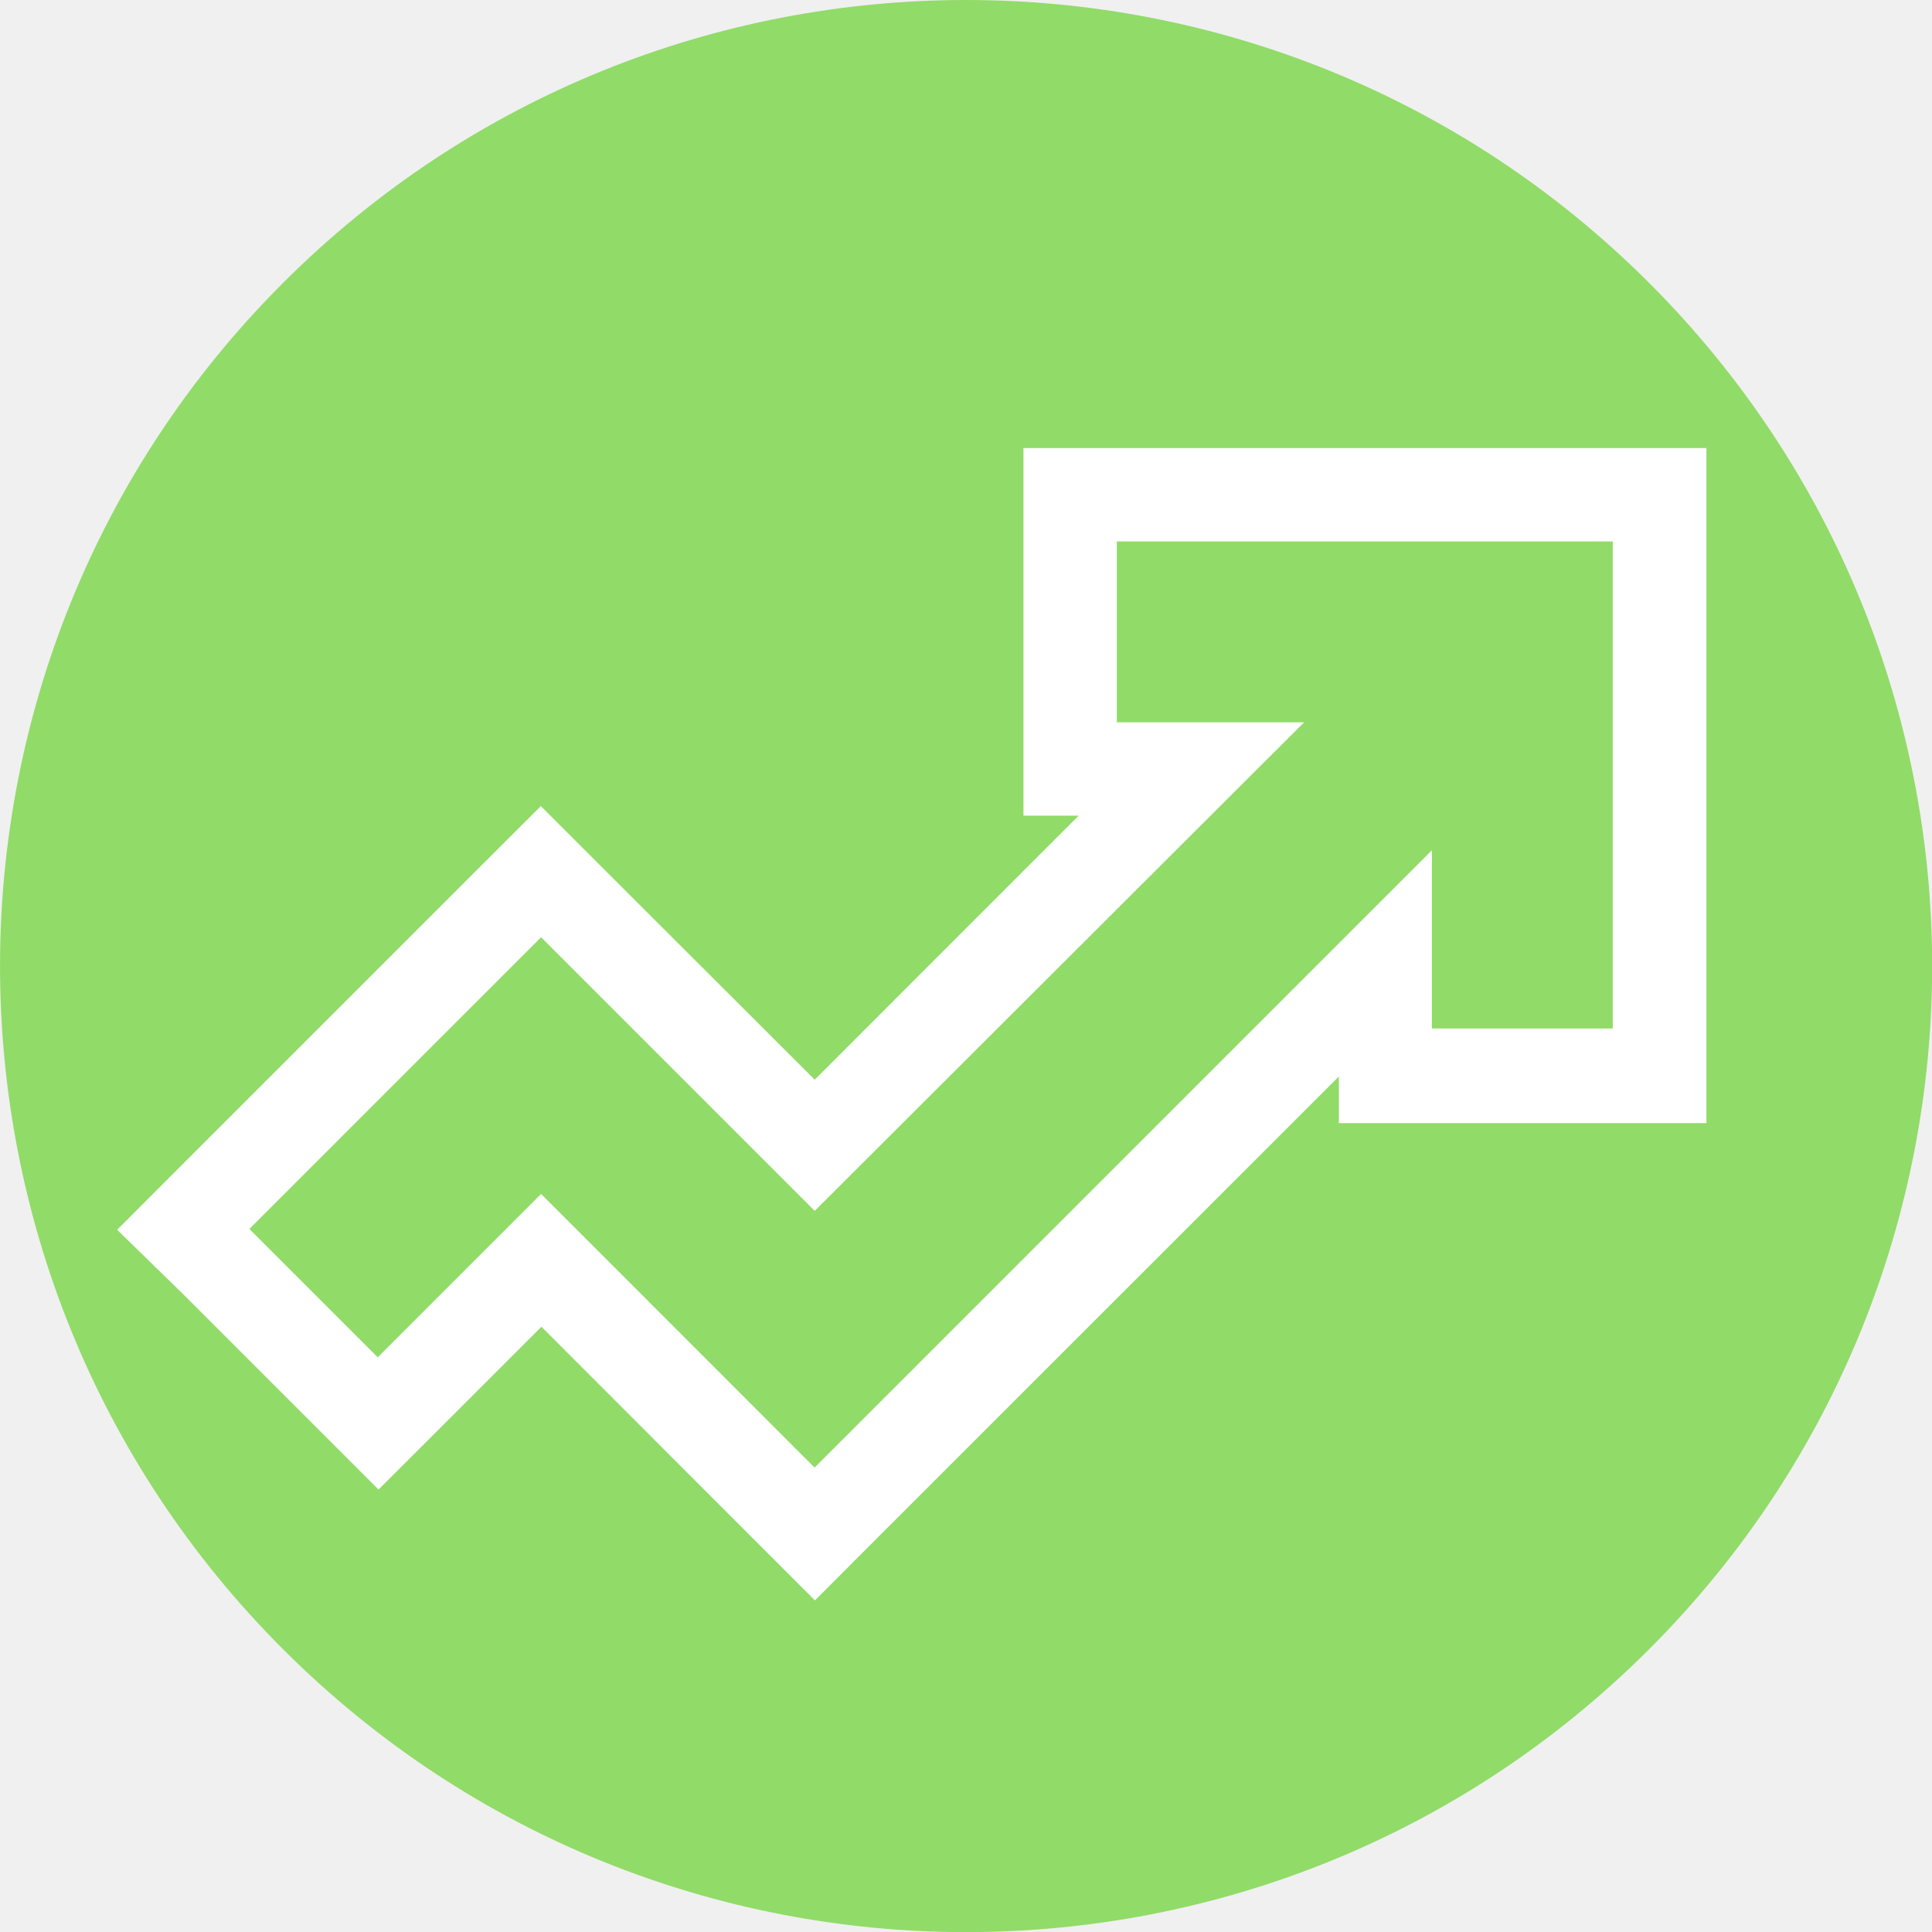
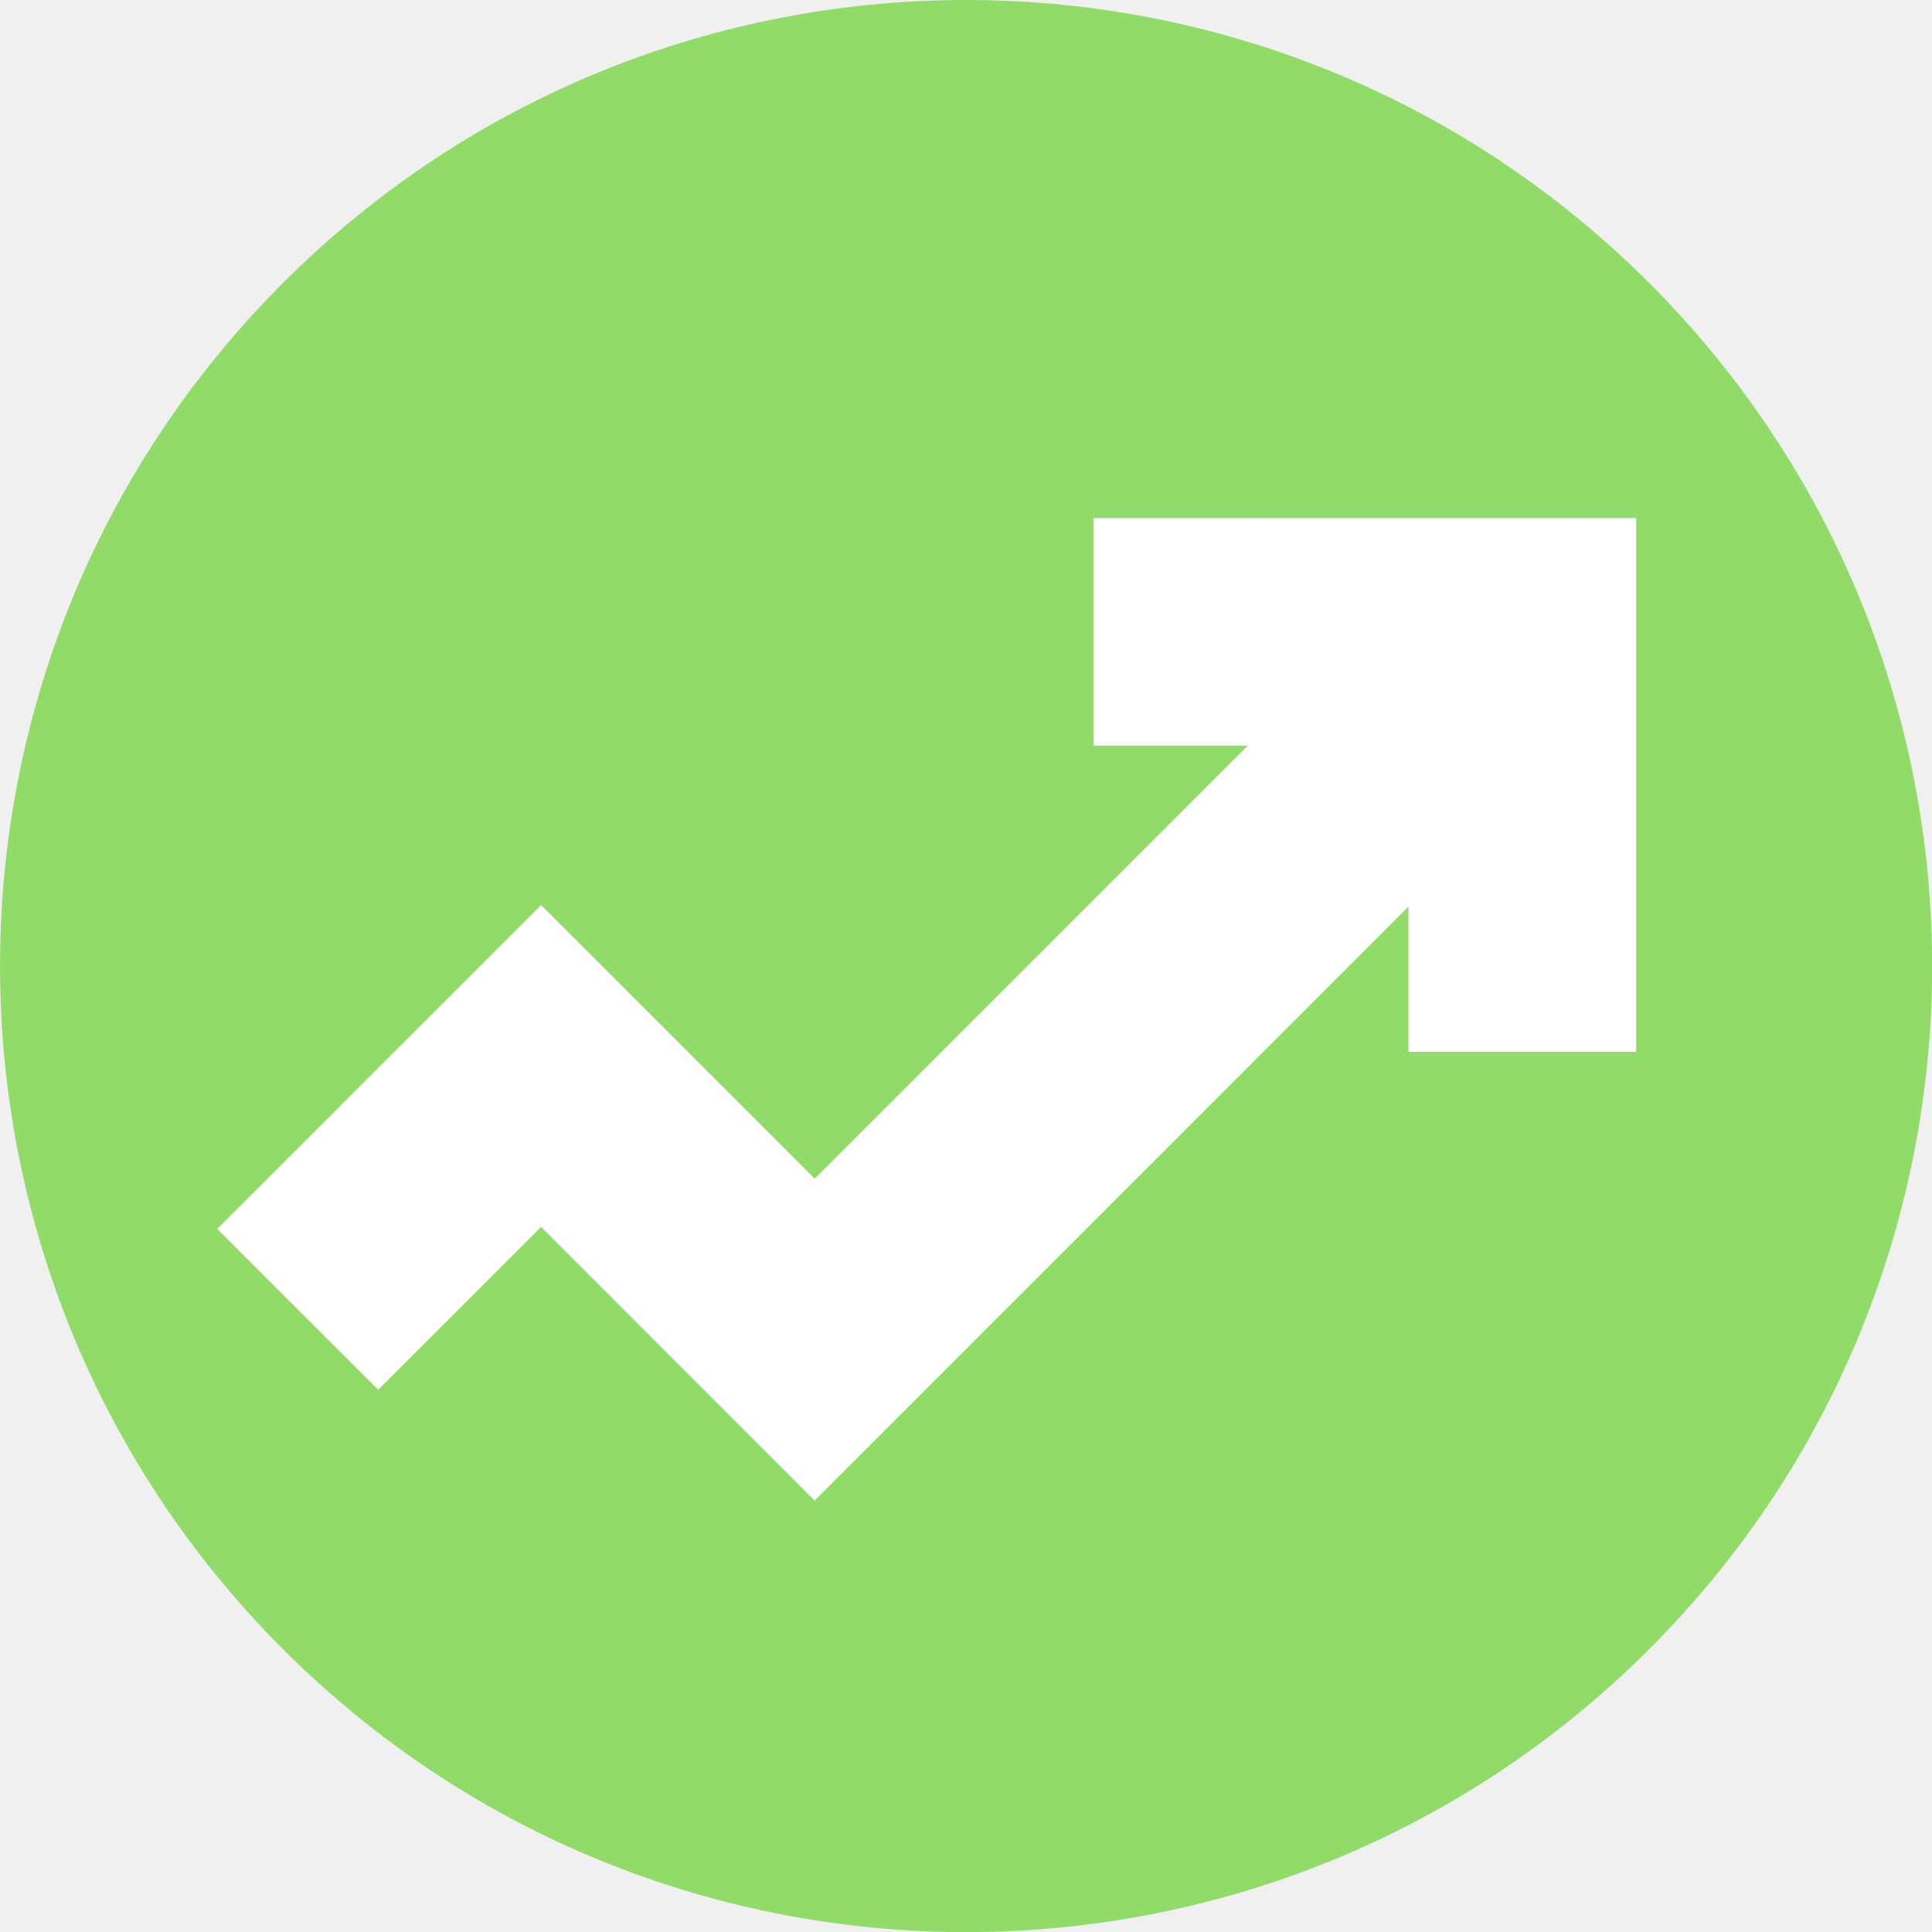
<svg xmlns="http://www.w3.org/2000/svg" viewBox="0 0 165.57 165.57">
  <defs>
-     <style>.cls-1{fill:#91db69;}.cls-2{fill:#fff;}</style>
+     <style>.cls-1{fill:#91db69;}.cls-2{fill:#fff;stroke:#fff;stroke-miterlimit:10;stroke-width:4px;}</style>
  </defs>
  <g id="Layer_2" data-name="Layer 2">
    <g id="Layer_1-2" data-name="Layer 1">
      <g id="Grow">
        <g id="circle">
          <circle class="cls-1" cx="82.79" cy="82.79" r="82.79" transform="translate(-34.29 82.79) rotate(-45)" />
        </g>
-         <g id="arrow">
-           <polygon class="cls-1" points="46.37 107.97 32.41 121.93 15.78 105.31 32.57 88.52 46.37 74.73 69.82 98.18 102.1 65.9 91.71 65.9 91.71 42.4 142.22 42.4 142.22 92.14 118.7 92.14 118.7 82.53 69.81 131.42 46.37 107.97" />
-           <path class="cls-2" d="M138.21,46.4V88.14h-15.5V72.87l-52.9,52.9L46.37,102.32l-14,14-11-11,14-14,11-11,23.45,23.45L111.76,61.9H95.71V46.4h42.5m8-8H87.71V69.9h4.73L69.82,92.53,52,74.73l-5.65-5.65-5.66,5.65-11,11-14,14-5.65,5.66L15.79,111l11,11,5.65,5.65,5.66-5.65,8.3-8.3,17.78,17.79,5.66,5.66,5.65-5.66,39.25-39.24v4h31.5V38.4Z" />
-         </g>
+         <polygon id="arrow" class="cls-2" points="138.22 46.4 138.22 88.14 122.7 88.14 122.7 72.87 69.81 125.77 46.37 102.32 32.41 116.27 21.44 105.31 35.4 91.35 46.37 80.39 69.82 103.84 111.76 61.9 95.71 61.9 95.71 46.4 138.22 46.4" />
      </g>
    </g>
  </g>
</svg>
